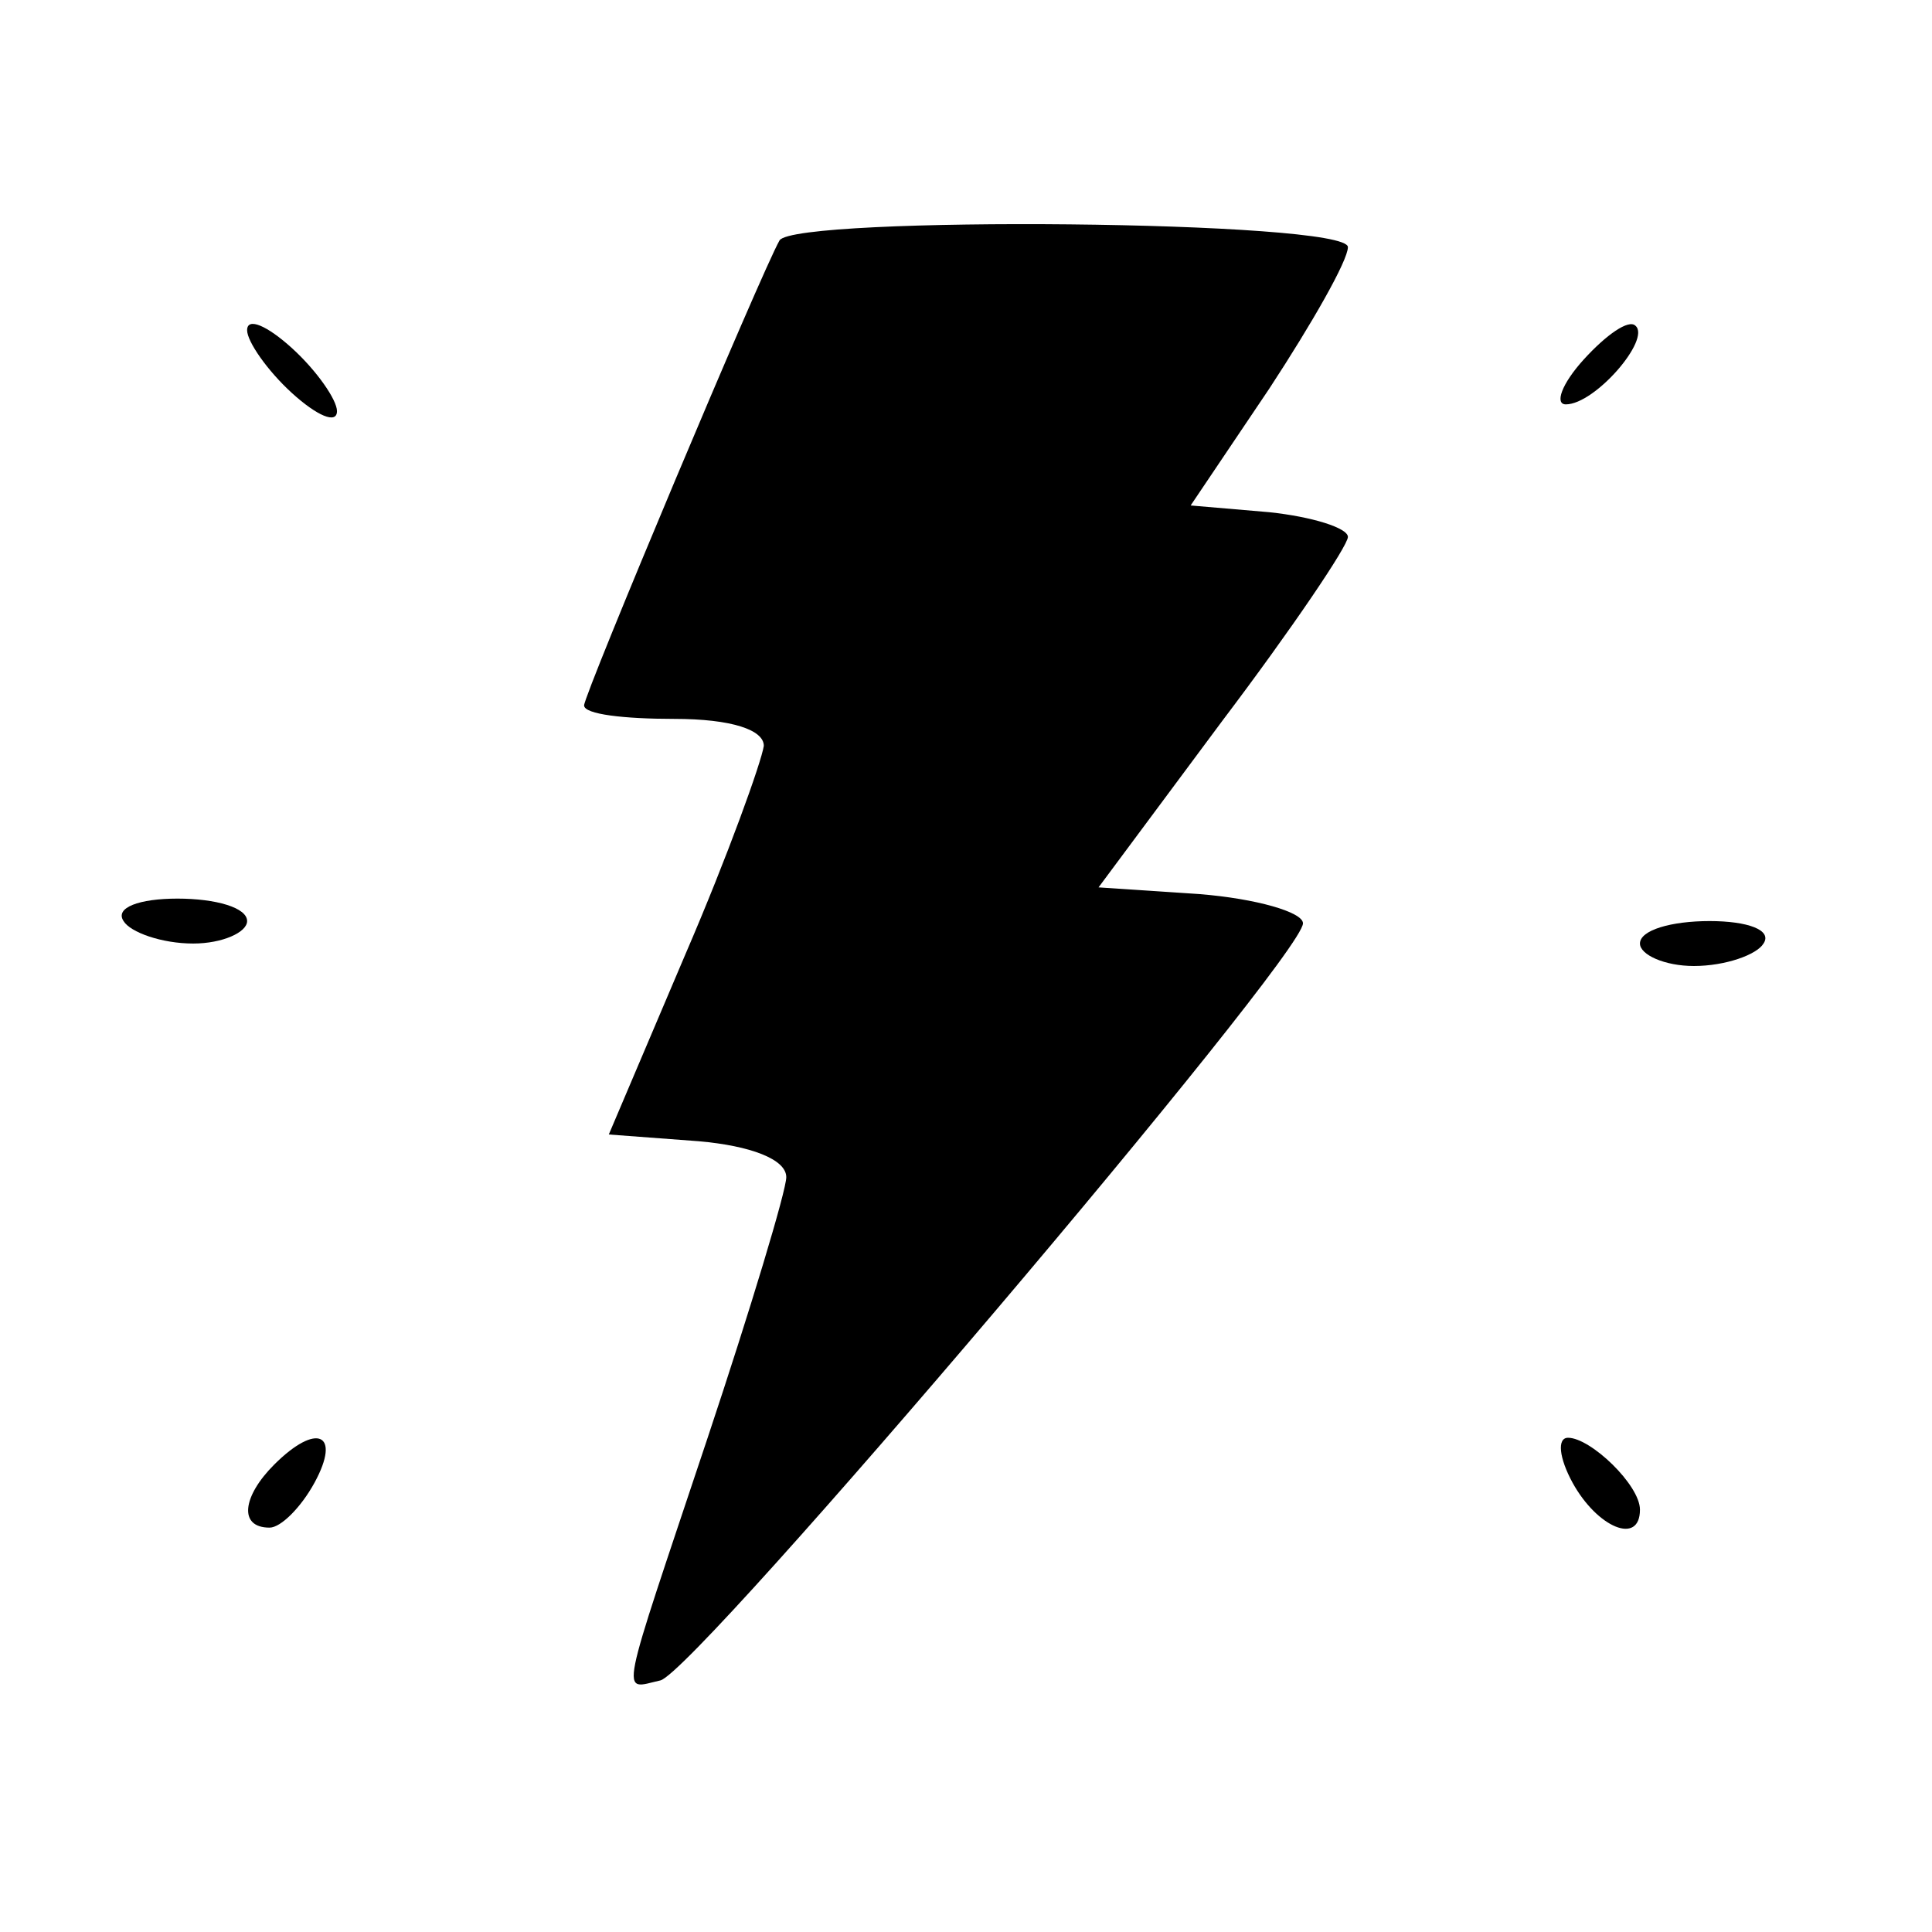
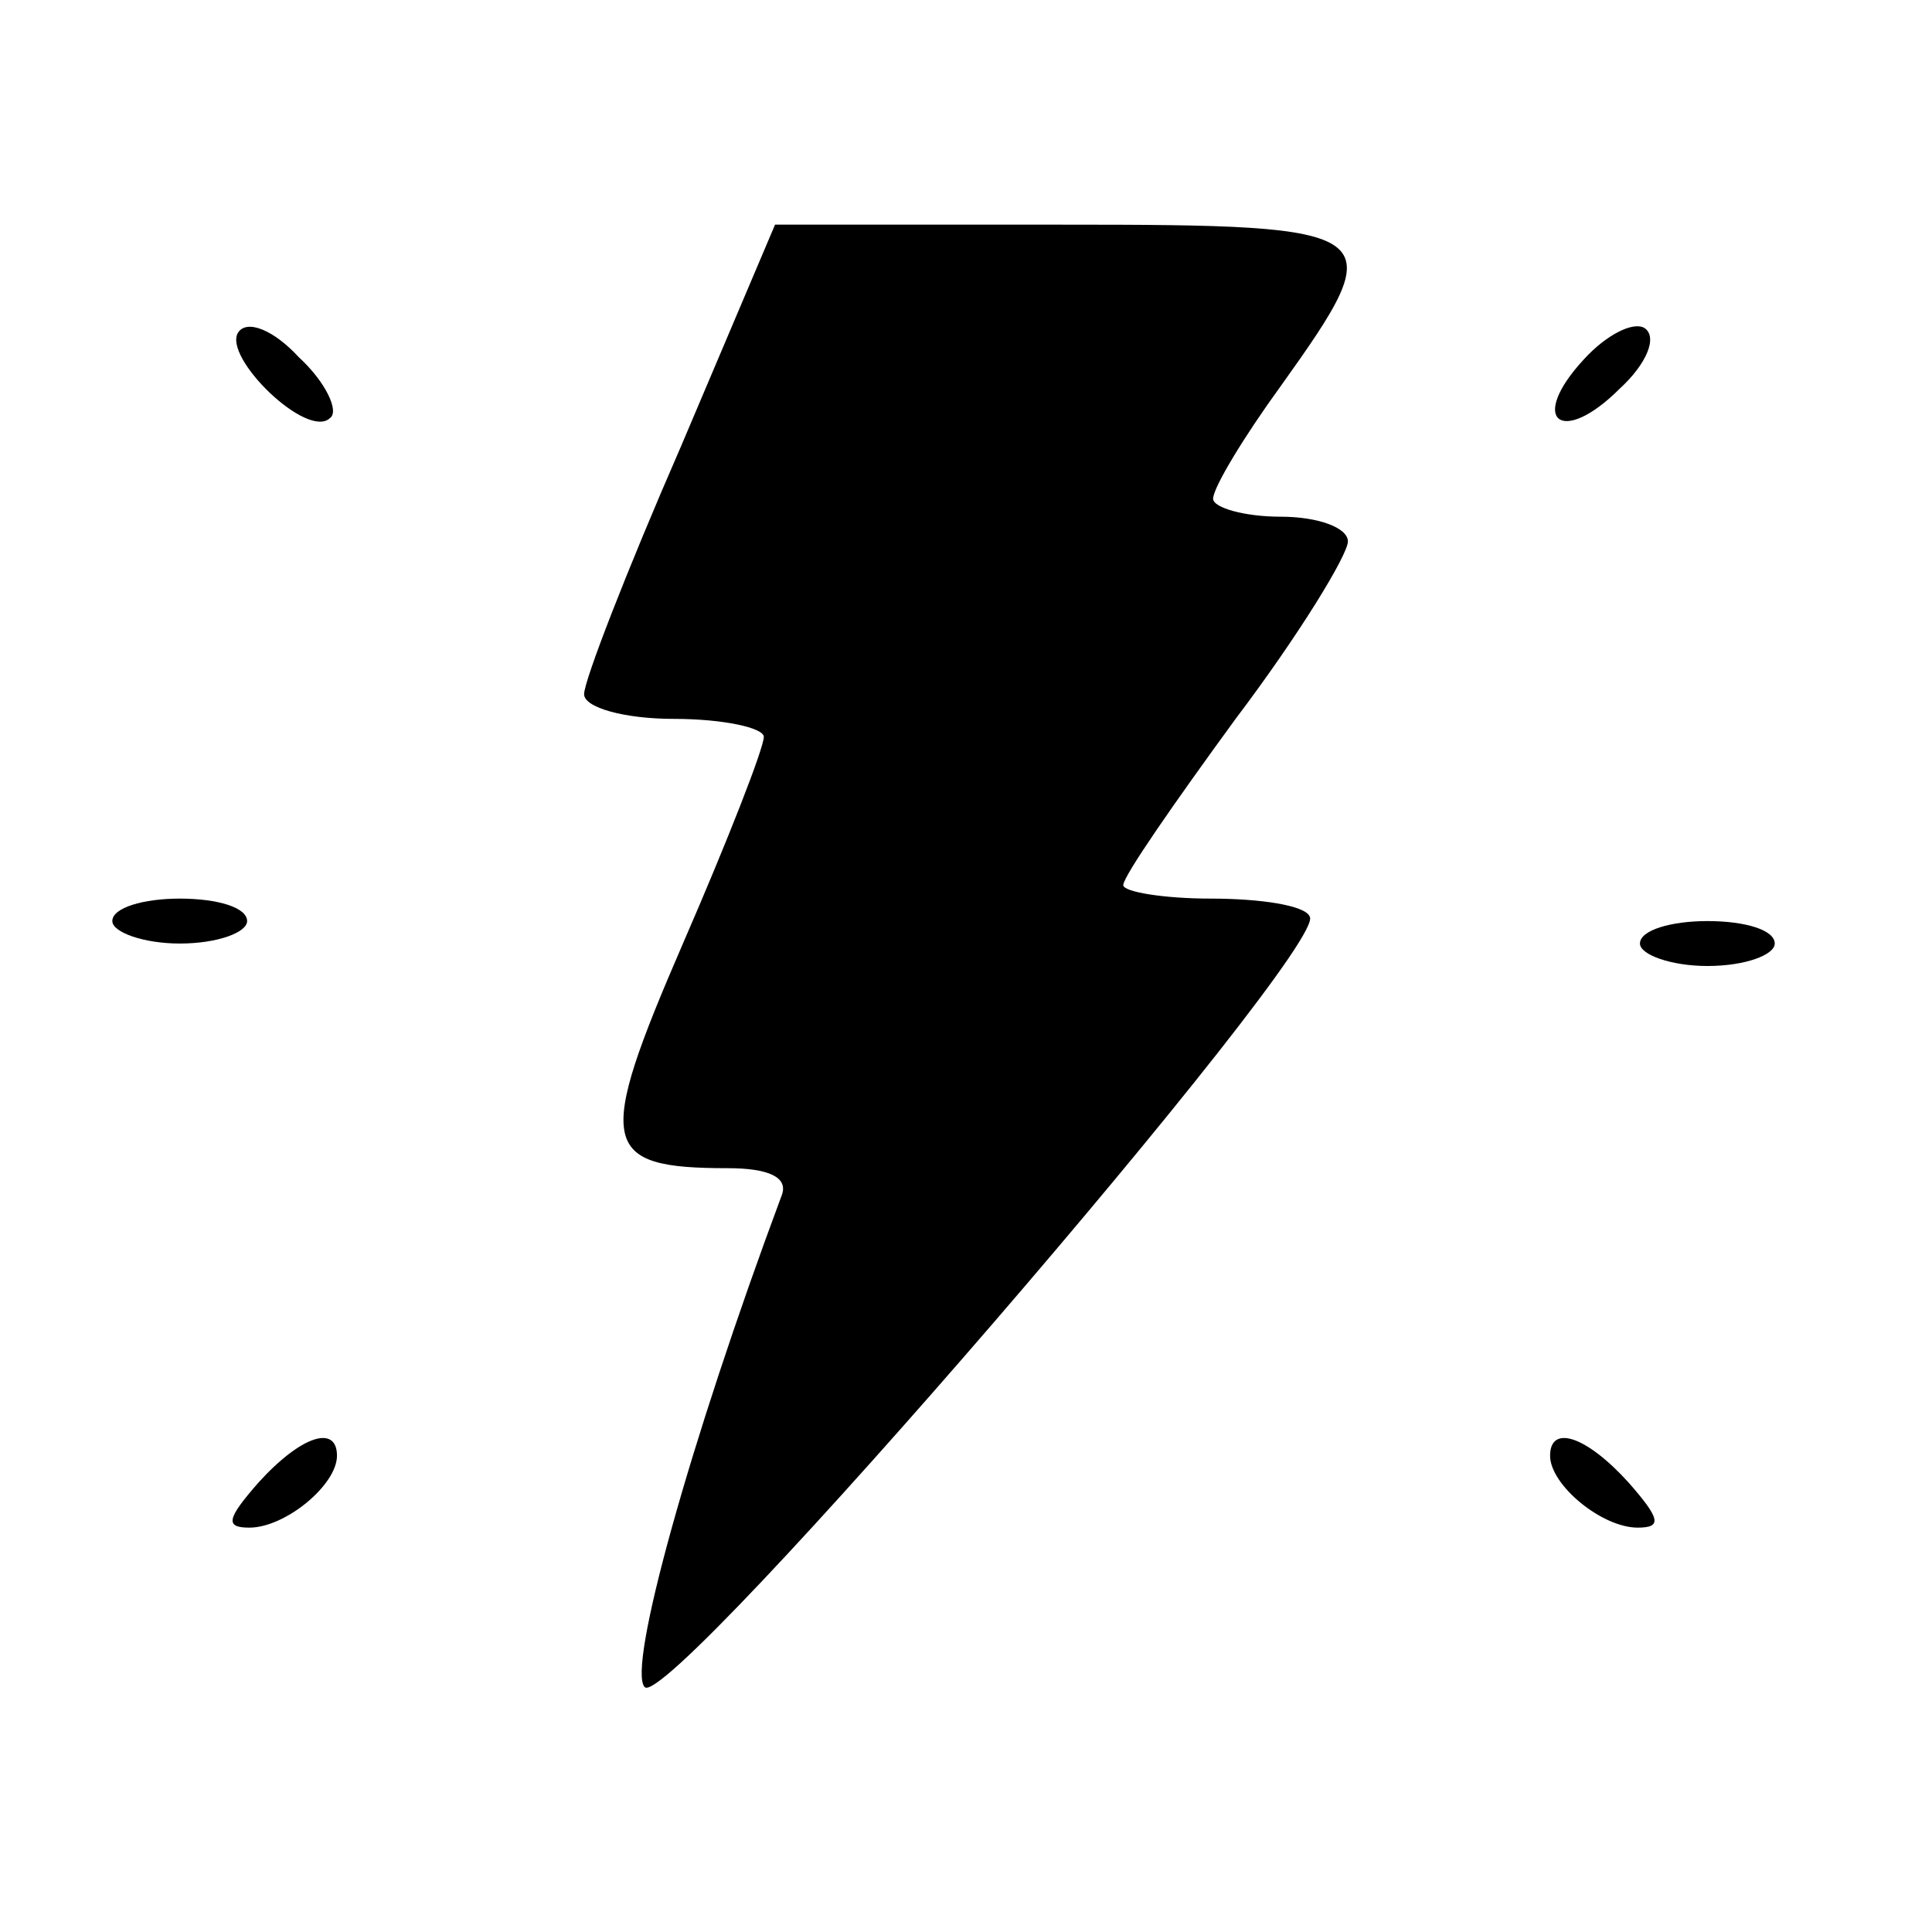
<svg xmlns="http://www.w3.org/2000/svg" version="1.0" width="86pt" height="86pt" viewBox="0 0 86 86" preserveAspectRatio="xMidYMid meet">
  <g transform="translate(0,86) scale(0.1,-0.1)" fill="#000000" stroke="none">
-     <path d="M347 753 c-8 -14 -87 -202 -87 -207 0 -4 18 -6 40 -6 26 0 40 -5 40 -12 -1 -7 -16 -49 -35 -93 l-34 -80 40 -3 c23 -2 39 -8 39 -16 0 -6 -16 -59 -35 -116 -40 -120 -39 -112 -21 -108 16 4 286 322 286 337 0 5 -21 11 -46 13 l-45 3 55 74 c31 41 56 78 56 82 0 4 -16 9 -35 11 l-35 3 35 52 c19 29 35 57 35 63 0 12 -246 14 -253 3z" />
-     <path d="M110 713 c0 -5 9 -18 20 -28 11 -10 20 -14 20 -8 0 5 -9 18 -20 28 -11 10 -20 14 -20 8z" />
-     <path d="M705 700 c-10 -11 -13 -20 -8 -20 13 0 38 29 31 35 -3 3 -13 -4 -23 -15z" />
-     <path d="M55 450 c3 -5 17 -10 31 -10 13 0 24 5 24 10 0 6 -14 10 -31 10 -17 0 -28 -4 -24 -10z" />
-     <path d="M730 440 c0 -5 11 -10 24 -10 14 0 28 5 31 10 4 6 -7 10 -24 10 -17 0 -31 -4 -31 -10z" />
-     <path d="M122 208 c-14 -14 -16 -28 -2 -28 5 0 14 9 20 20 12 22 1 27 -18 8z" />
-     <path d="M700 200 c11 -20 30 -28 30 -12 0 11 -22 32 -32 32 -5 0 -4 -9 2 -20z" />
+     <path d="M303 661 c-24 -55 -43 -104 -43 -110 0 -6 18 -11 40 -11 22 0 40 -4 40 -8 0 -5 -16 -46 -36 -92 -39 -90 -37 -100 20 -100 18 0 27 -4 24 -12 -41 -110 -69 -211 -61 -219 11 -11 305 330 296 343 -2 5 -22 8 -44 8 -21 0 -39 3 -39 6 0 4 23 37 50 74 28 37 50 73 50 79 0 6 -13 11 -30 11 -16 0 -30 4 -30 8 0 5 14 28 30 50 50 70 48 72 -97 72 l-128 0 -42 -99z" />
+     <path d="M106 712 c-7 -11 31 -48 41 -38 4 3 -2 16 -14 27 -11 12 -23 17 -27 11z" />
+     <path d="M705 700 c-25 -27 -10 -39 16 -13 12 11 17 23 11 27 -5 3 -17 -3 -27 -14z" />
+     <path d="M50 450 c0 -5 14 -10 30 -10 17 0 30 5 30 10 0 6 -13 10 -30 10 -16 0 -30 -4 -30 -10z" />
+     <path d="M730 440 c0 -5 14 -10 30 -10 17 0 30 5 30 10 0 6 -13 10 -30 10 -16 0 -30 -4 -30 -10z" />
+     <path d="M115 200 c-14 -16 -15 -20 -4 -20 16 0 39 19 39 32 0 14 -16 9 -35 -12z" />
+     <path d="M690 212 c0 -13 23 -32 39 -32 11 0 10 4 -4 20 -19 21 -35 26 -35 12z" />
  </g>
</svg>
